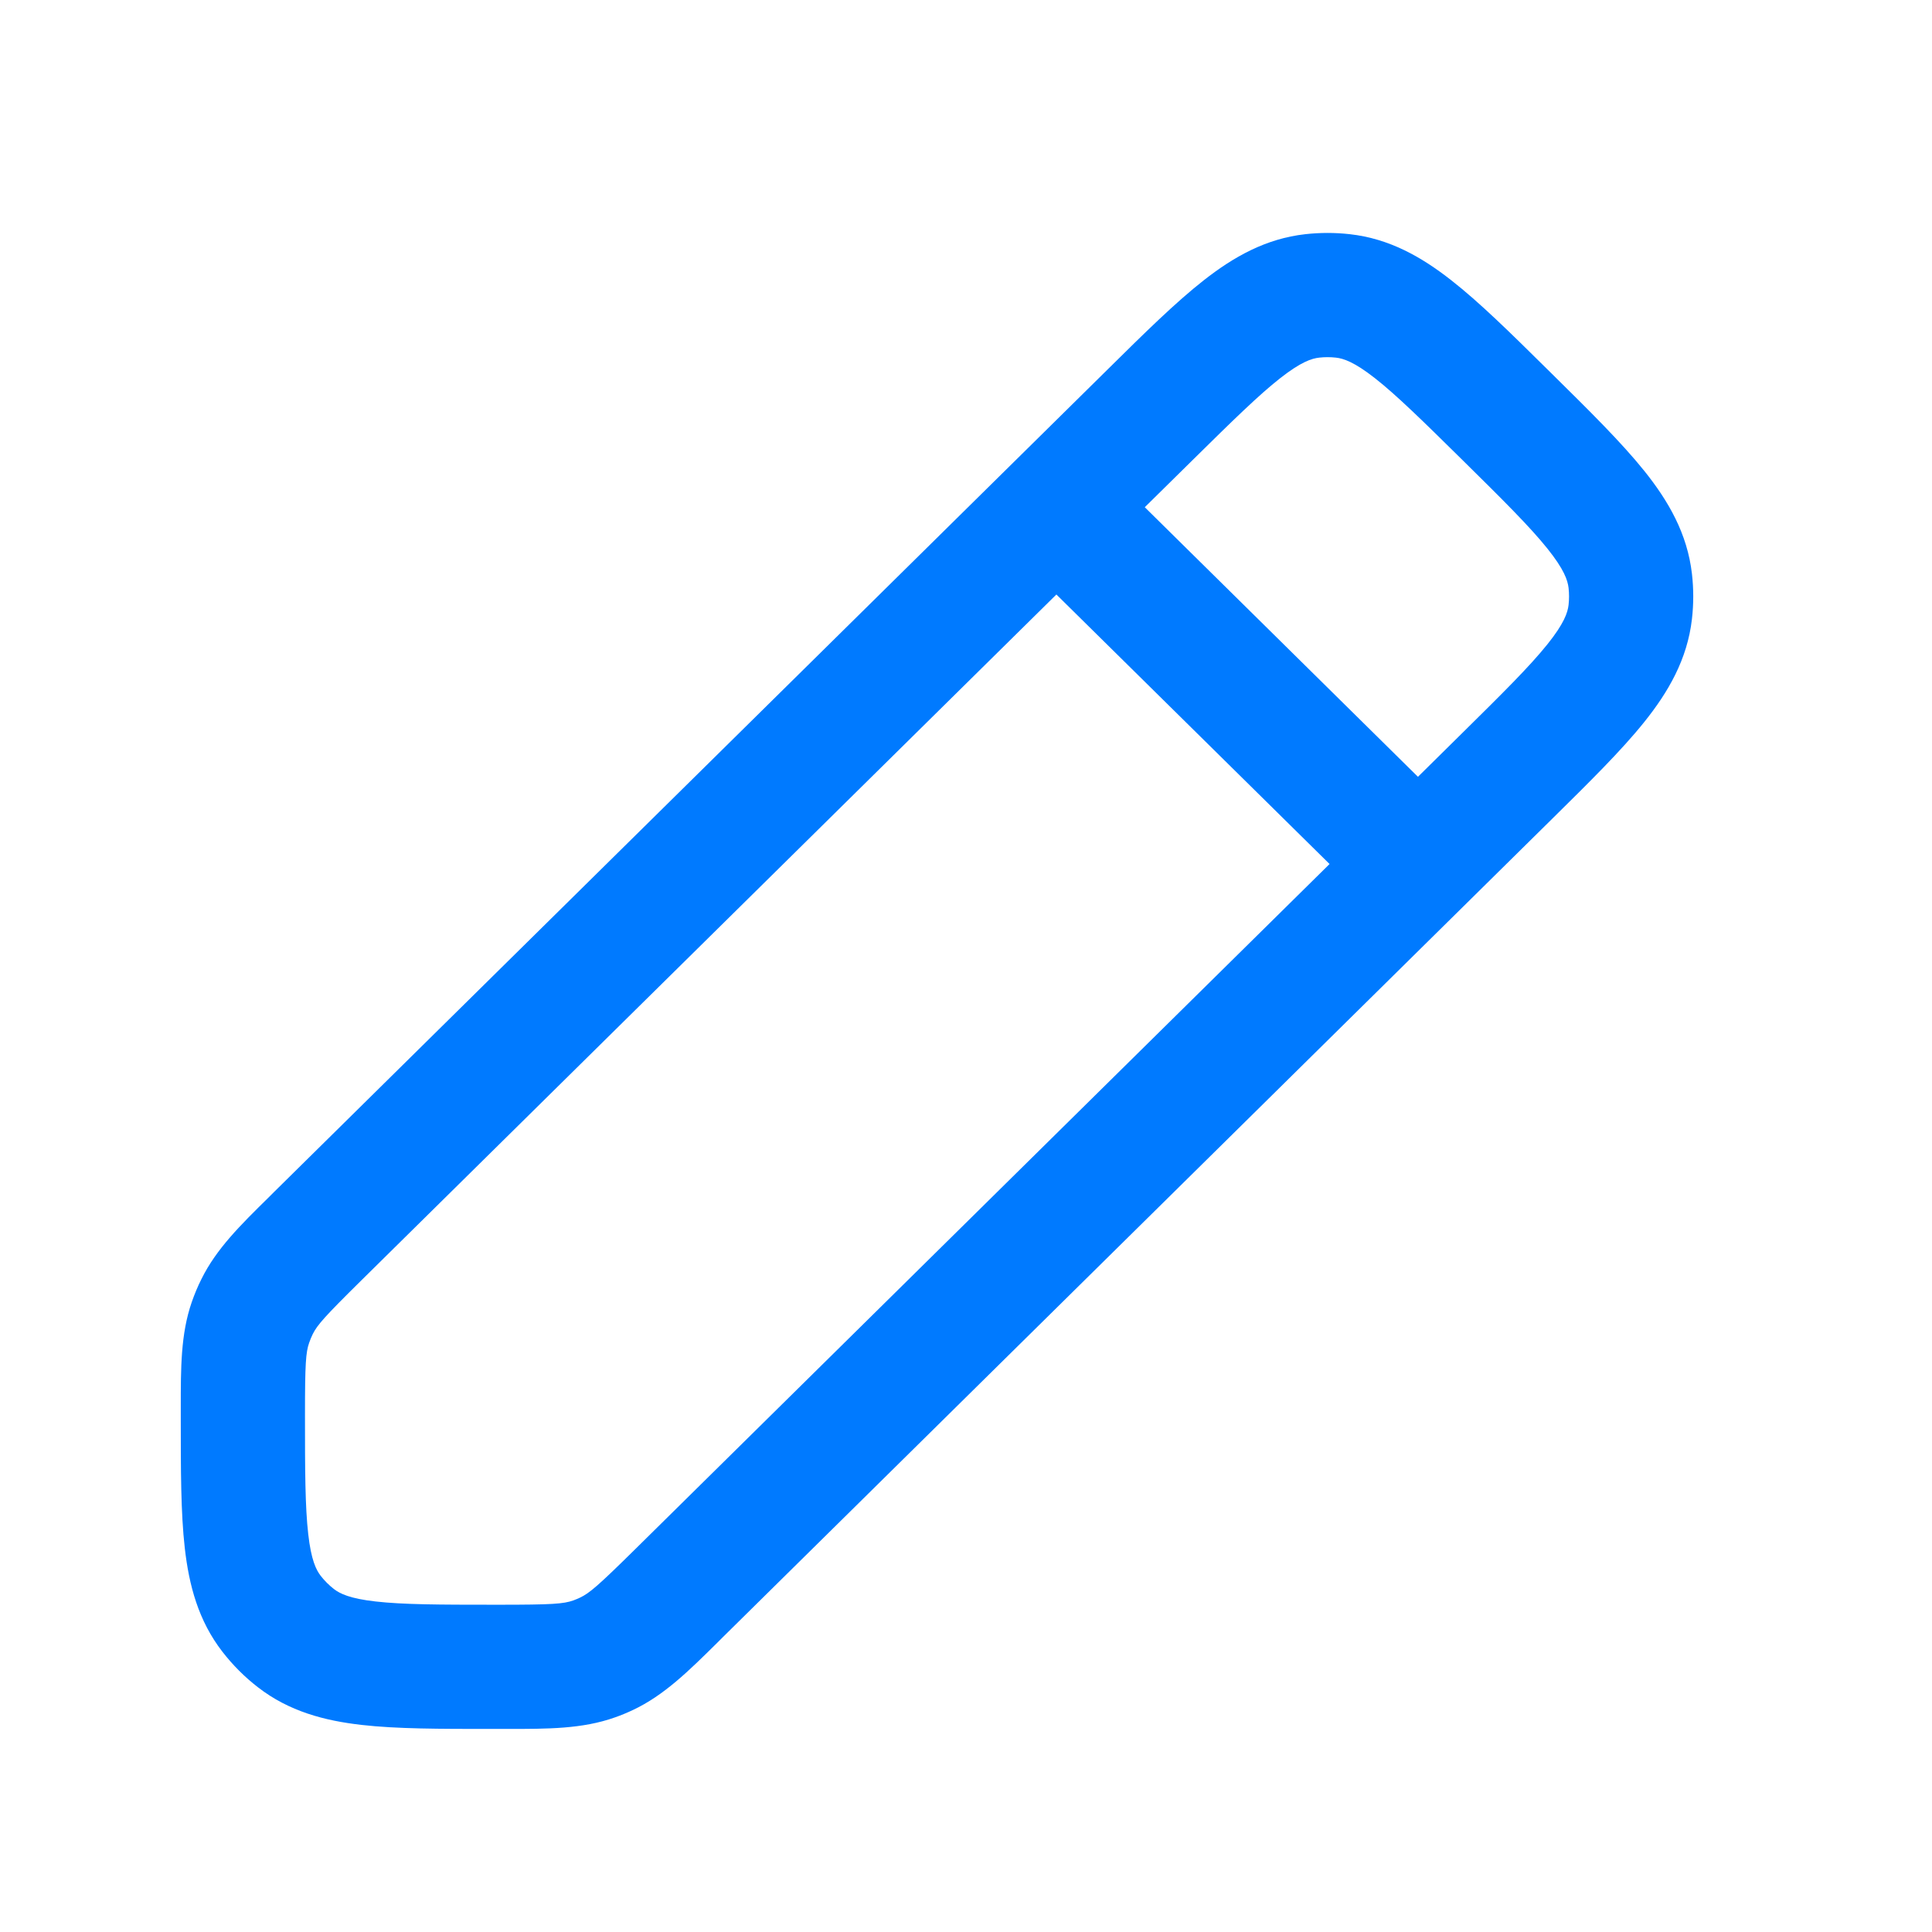
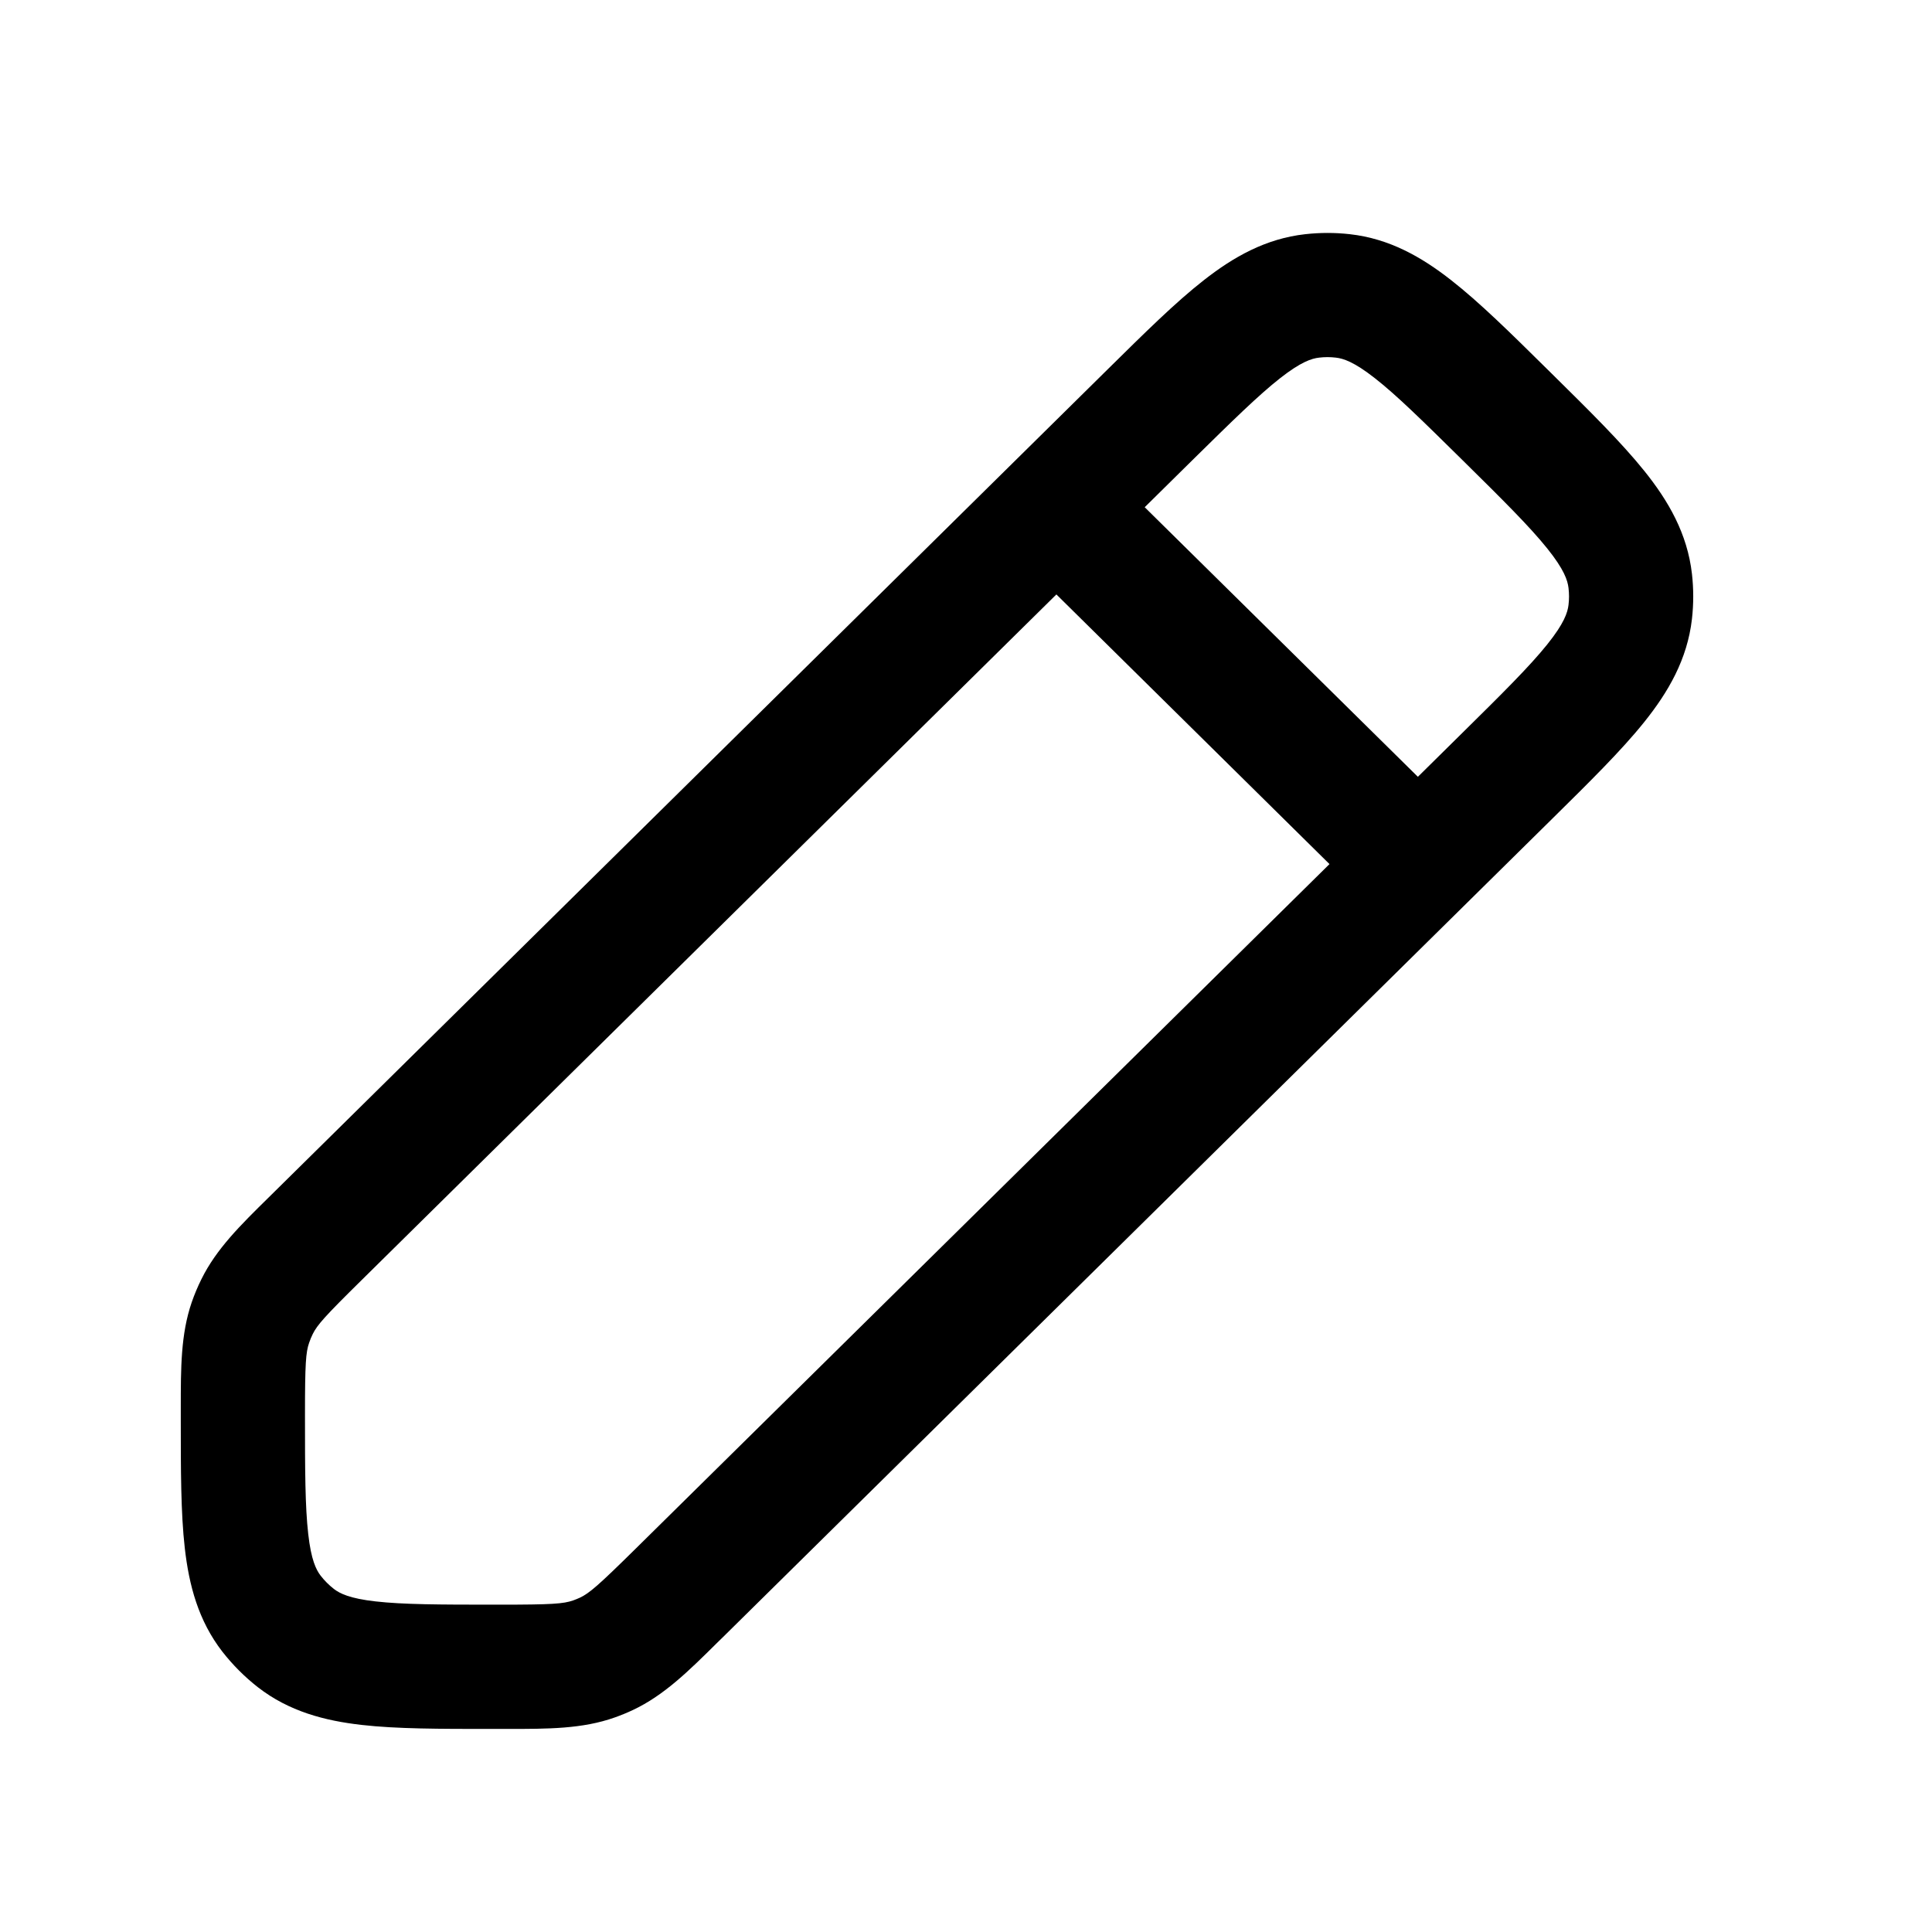
- <svg xmlns="http://www.w3.org/2000/svg" width="28" height="28" viewBox="0 0 28 28" fill="none">
-   <path fill-rule="evenodd" clip-rule="evenodd" d="M18.918 3.394C19.132 3.37 19.348 3.37 19.562 3.394C20.136 3.458 20.602 3.724 21.033 4.062C21.44 4.38 21.892 4.825 22.421 5.348L22.494 5.42C23.037 5.956 23.499 6.412 23.829 6.823C24.178 7.258 24.454 7.732 24.521 8.317C24.546 8.534 24.546 8.754 24.521 8.971C24.454 9.556 24.178 10.03 23.829 10.465C23.499 10.877 23.037 11.332 22.494 11.868L10.477 23.726C10.45 23.753 10.423 23.78 10.396 23.807C9.978 24.22 9.622 24.572 9.17 24.784C9.085 24.824 8.998 24.86 8.909 24.891C8.438 25.058 7.938 25.057 7.35 25.057C7.312 25.057 7.274 25.057 7.236 25.057H7.117C6.379 25.057 5.75 25.057 5.242 24.999C4.704 24.938 4.189 24.803 3.738 24.453C3.545 24.304 3.373 24.131 3.224 23.939C2.874 23.488 2.739 22.973 2.678 22.435C2.62 21.927 2.62 21.298 2.62 20.56L2.62 20.51C2.62 20.473 2.62 20.436 2.62 20.399C2.62 19.824 2.619 19.335 2.778 18.874C2.818 18.759 2.865 18.645 2.92 18.536C3.136 18.099 3.484 17.756 3.894 17.353C3.92 17.327 3.947 17.301 3.973 17.274L16.059 5.348C16.588 4.825 17.04 4.38 17.446 4.062C17.877 3.724 18.344 3.458 18.918 3.394ZM19.361 5.183C19.28 5.174 19.199 5.174 19.119 5.183C19.011 5.195 18.856 5.244 18.556 5.479C18.241 5.726 17.863 6.097 17.287 6.665L16.591 7.351L20.55 11.258L21.193 10.623C21.783 10.041 22.168 9.659 22.425 9.339C22.67 9.034 22.72 8.877 22.733 8.767C22.742 8.685 22.742 8.603 22.733 8.521C22.72 8.411 22.67 8.254 22.425 7.949C22.168 7.629 21.783 7.247 21.193 6.665C20.617 6.097 20.239 5.726 19.924 5.479C19.624 5.244 19.469 5.195 19.361 5.183ZM19.269 12.522L15.31 8.616L5.238 18.555C4.706 19.08 4.598 19.203 4.533 19.334C4.512 19.376 4.495 19.418 4.48 19.462C4.432 19.6 4.42 19.763 4.42 20.51C4.42 21.312 4.422 21.837 4.467 22.232C4.509 22.609 4.582 22.752 4.647 22.837C4.703 22.909 4.768 22.974 4.84 23.03C4.925 23.095 5.068 23.168 5.445 23.21C5.84 23.255 6.365 23.257 7.167 23.257H7.236C8 23.257 8.167 23.245 8.308 23.195C8.341 23.183 8.374 23.169 8.406 23.154C8.542 23.09 8.669 22.982 9.213 22.445L19.269 12.522Z" fill="#007AFF" />
+ <svg xmlns="http://www.w3.org/2000/svg" width="28" height="28" fill="none">
+   <path fill="currentColor" fill-rule="evenodd" d="M18.918 3.394q.322-.036.644 0c.574.064 1.04.33 1.471.668.407.318.859.763 1.388 1.286l.073.072c.543.536 1.005.992 1.335 1.403.35.435.625.909.692 1.494q.037.327 0 .654c-.067.585-.343 1.059-.692 1.494-.33.412-.792.867-1.335 1.403L10.478 23.726l-.082.08c-.418.414-.774.766-1.226.978q-.128.06-.261.107c-.47.167-.97.166-1.56.166h-.233c-.737 0-1.366 0-1.874-.058-.538-.061-1.053-.196-1.504-.546a3 3 0 0 1-.514-.514c-.35-.451-.485-.966-.546-1.504-.058-.508-.058-1.137-.058-1.875v-.16c0-.575 0-1.064.158-1.525q.06-.173.142-.338c.216-.437.564-.78.974-1.183l.08-.079L16.058 5.348c.53-.523.98-.968 1.387-1.286.431-.338.898-.604 1.472-.668m.443 1.789a1 1 0 0 0-.242 0c-.108.012-.263.061-.563.296-.315.247-.693.618-1.27 1.186l-.695.686 3.959 3.907.643-.635c.59-.582.975-.964 1.232-1.284.245-.305.295-.462.308-.572q.015-.123 0-.246c-.013-.11-.063-.267-.308-.572-.257-.32-.642-.702-1.232-1.284-.576-.568-.954-.94-1.269-1.186-.3-.235-.455-.284-.563-.296m-.092 7.34L15.31 8.615l-10.072 9.94c-.532.524-.64.647-.705.778a1 1 0 0 0-.053.128c-.048.138-.06.301-.06 1.048 0 .802.002 1.327.047 1.722.042.377.115.52.18.605q.084.108.193.193c.085.065.228.138.605.18.395.045.92.047 1.722.047h.069c.764 0 .93-.012 1.072-.062q.05-.018.098-.04c.136-.065.263-.173.807-.71z" clip-rule="evenodd" />
</svg>
